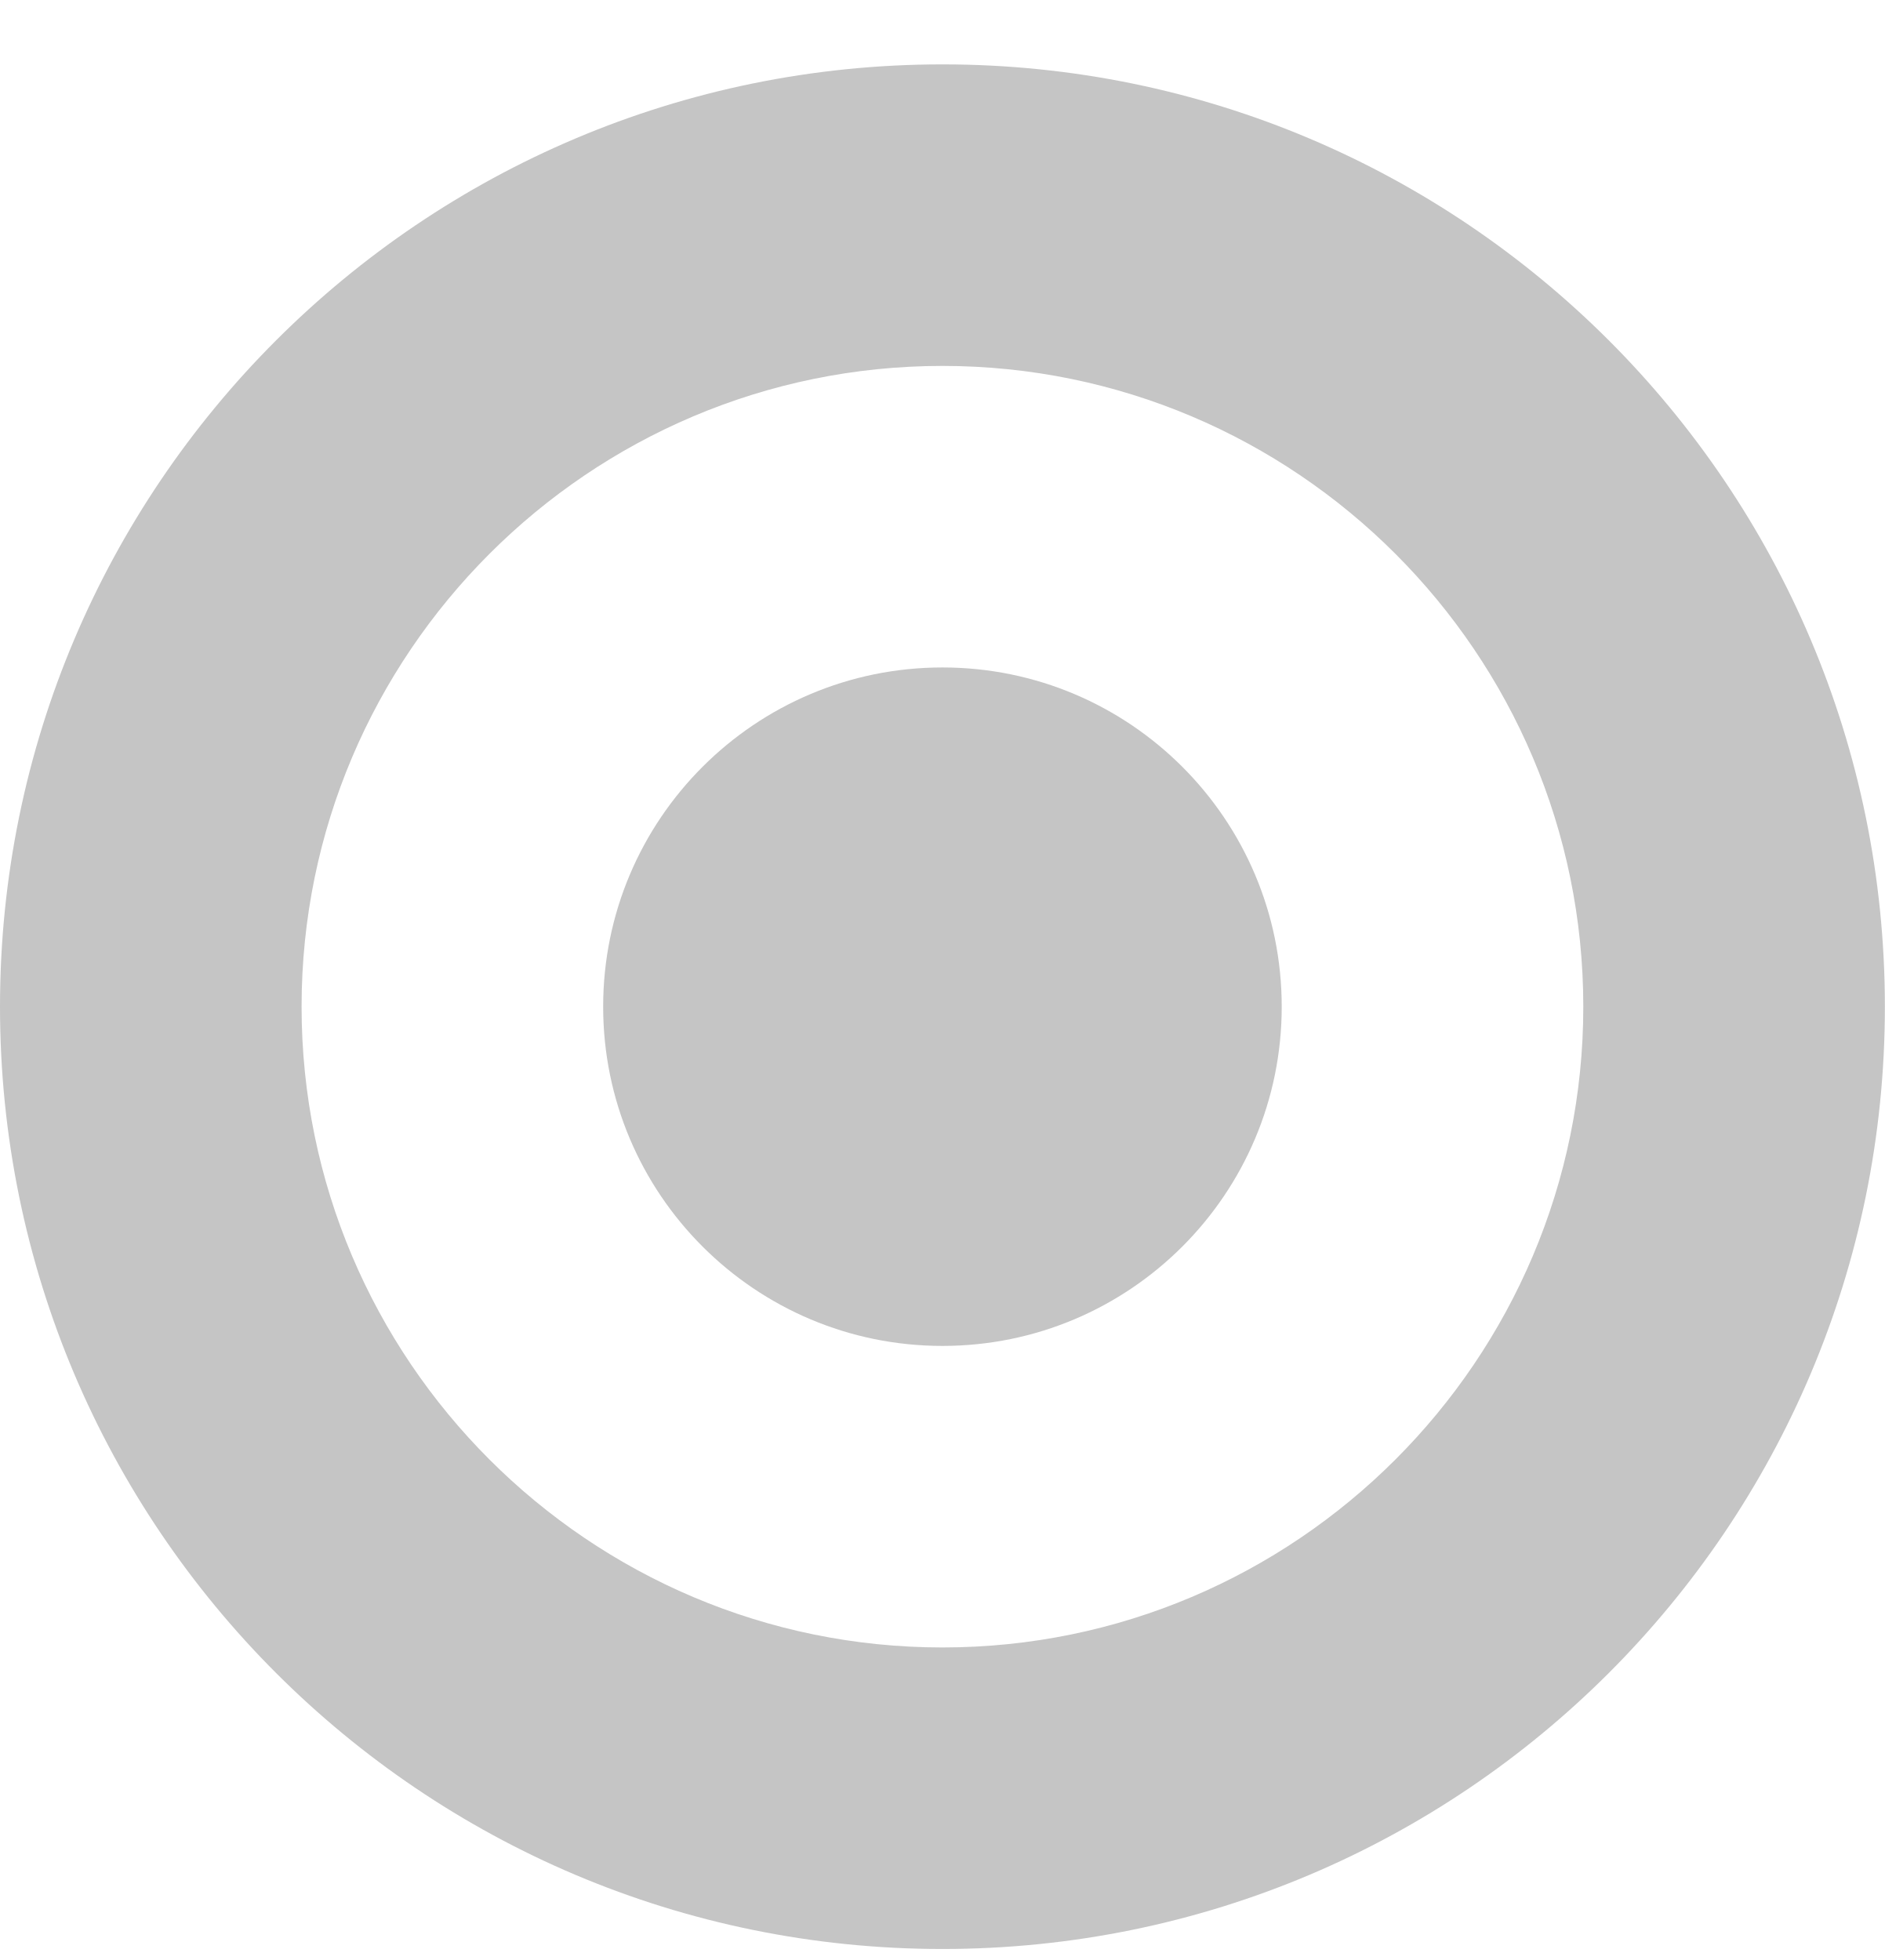
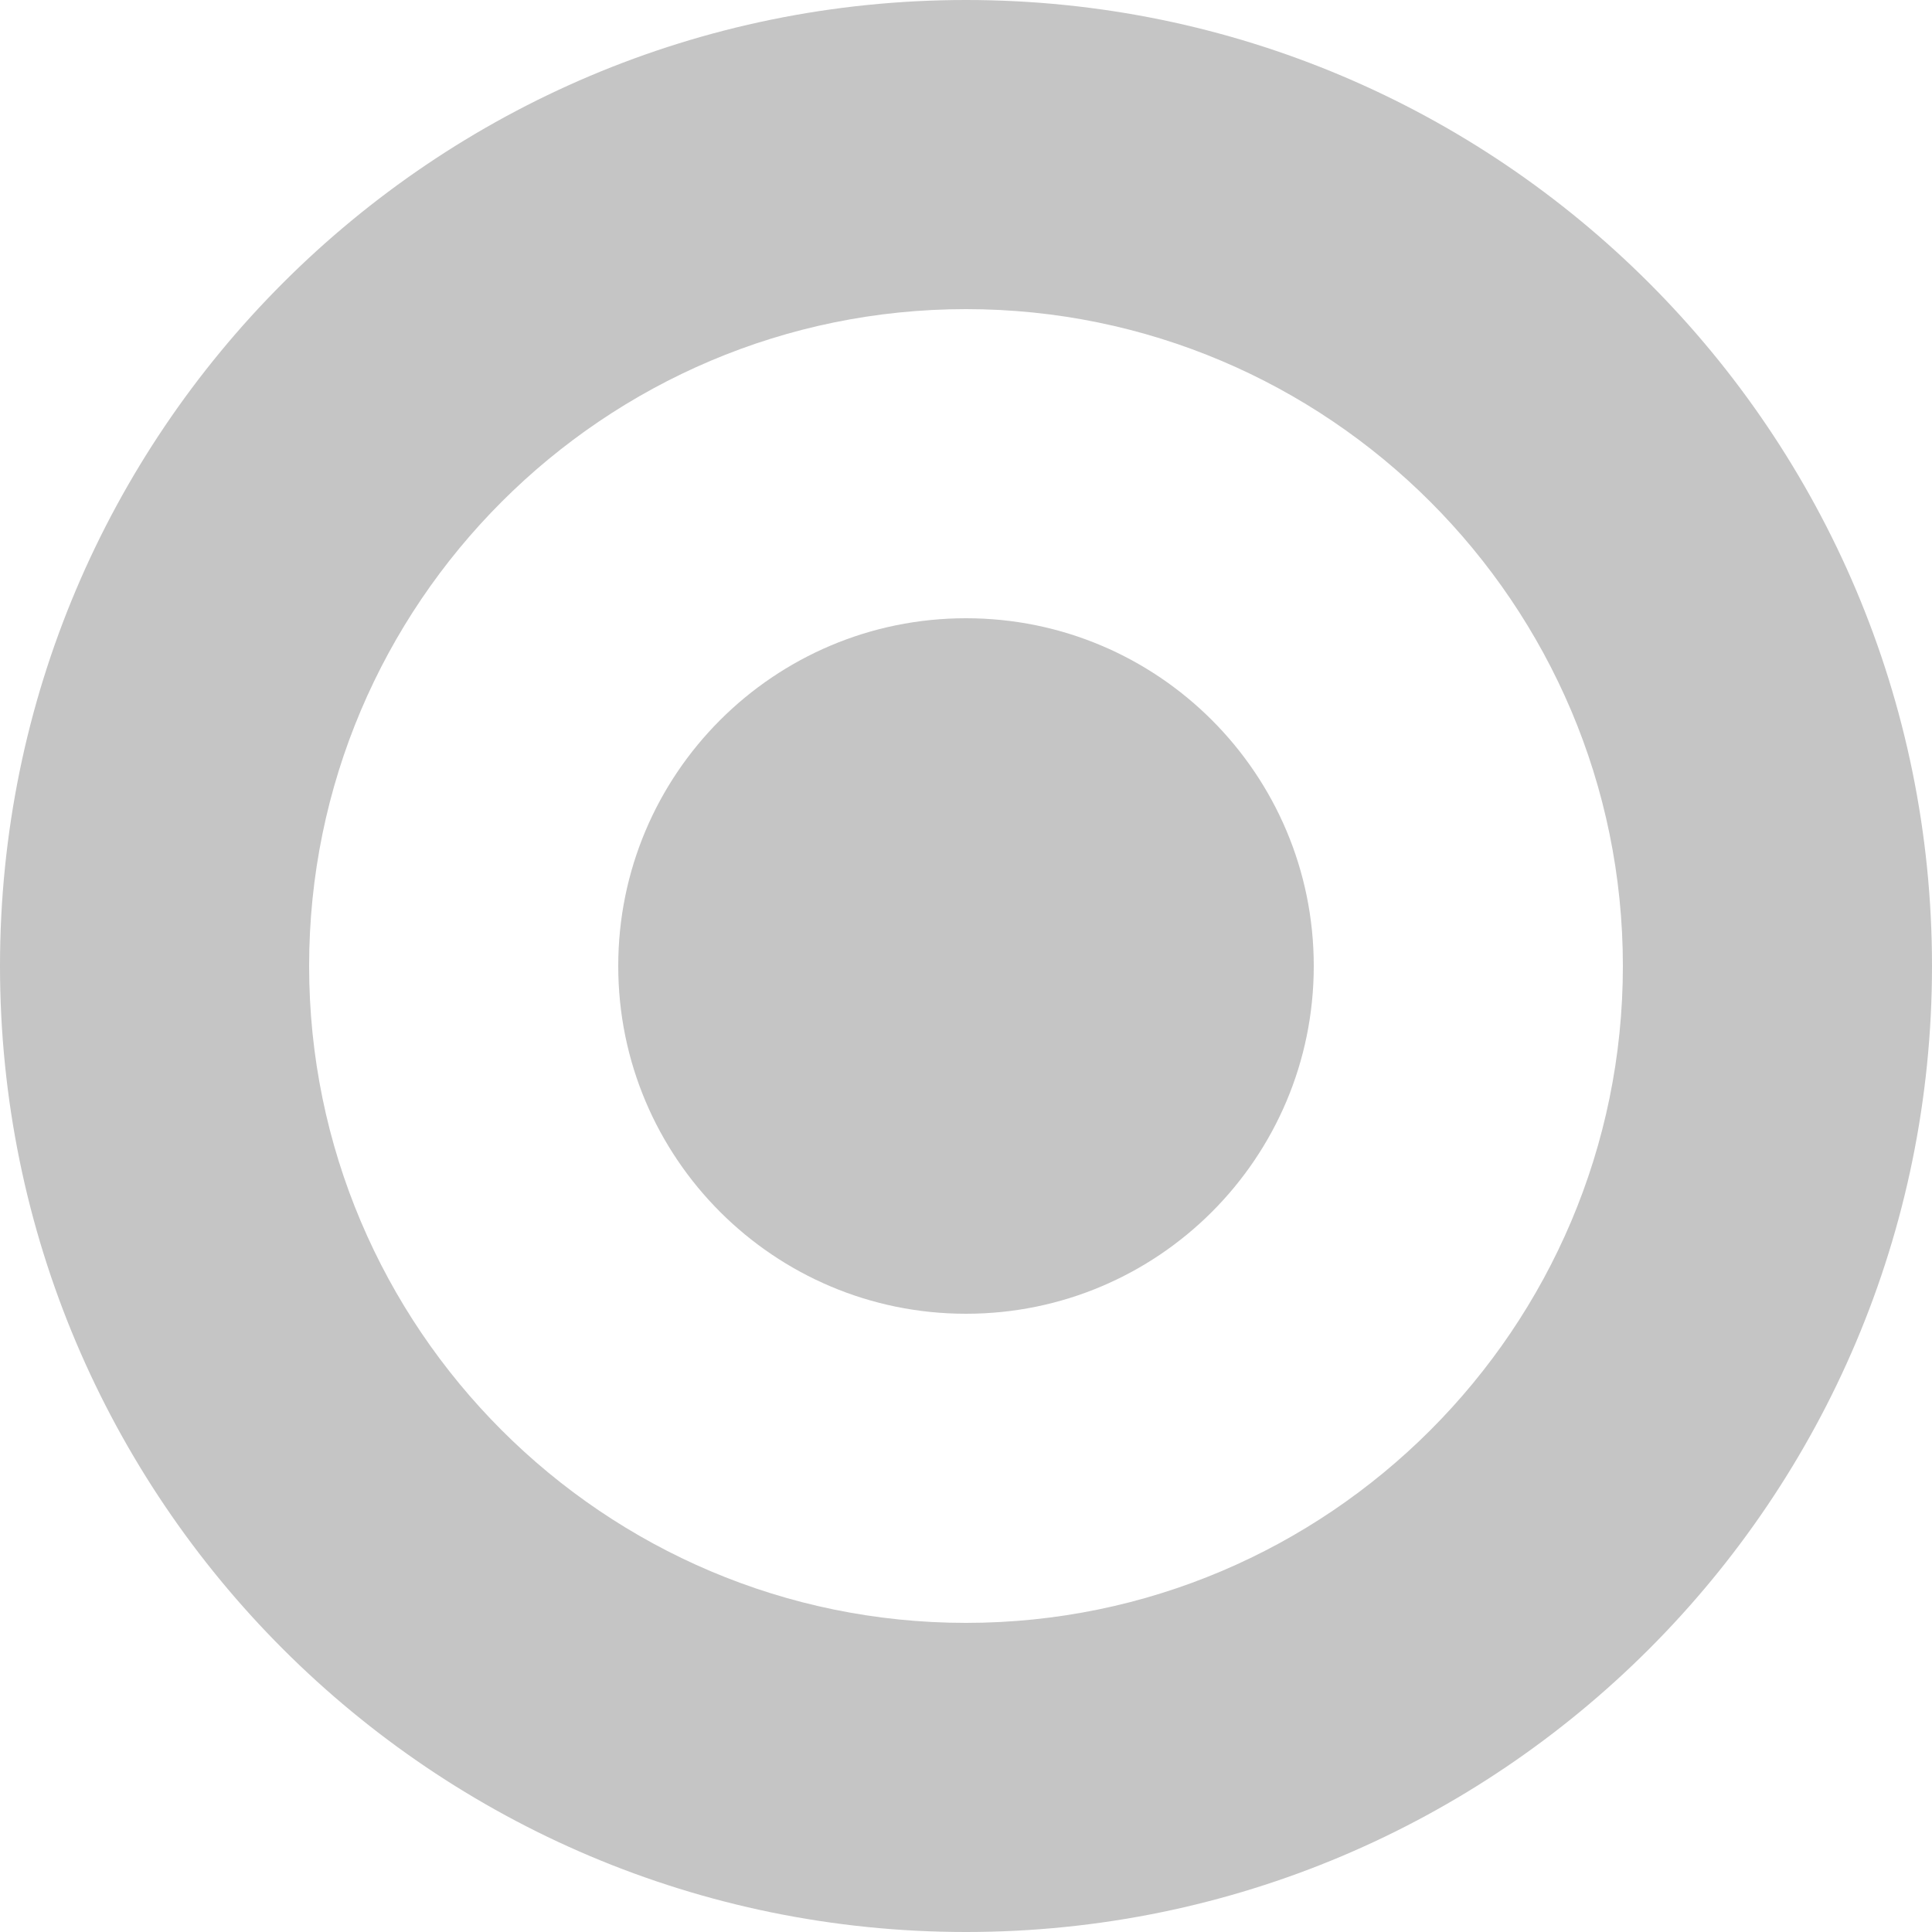
- <svg xmlns="http://www.w3.org/2000/svg" width="25" height="26" viewBox="0 0 25 26" fill="none">
-   <path fill-rule="evenodd" clip-rule="evenodd" d="M0 13.354C0 6.451 5.597 0.854 12.5 0.854C19.403 0.854 25 6.451 25 13.354C25 20.257 19.403 25.854 12.5 25.854C5.597 25.854 0 20.257 0 13.354ZM21 13.354C21 8.667 17.187 4.854 12.5 4.854C7.813 4.854 4 8.667 4 13.354C4 18.041 7.813 21.854 12.5 21.854C17.187 21.854 21 18.041 21 13.354Z" fill="#C5C5C5" />
-   <path d="M12.5 17.854C14.985 17.854 17 15.839 17 13.354C17 10.869 14.985 8.854 12.5 8.854C10.015 8.854 8 10.869 8 13.354C8 15.839 10.015 17.854 12.5 17.854Z" fill="#C5C5C5" />
+ <svg xmlns="http://www.w3.org/2000/svg" width="25" height="25" viewBox="0 0 25 25">
+   <path fill="#c5c5c5" d="M12.5 4c4.687 0 8.5 3.813 8.5 8.5 0 4.687-3.813 8.5-8.5 8.5C7.813 21 4 17.187 4 12.5 4 7.813 7.813 4 12.5 4m0-4C5.597 0 0 5.597 0 12.5S5.597 25 12.5 25 25 19.403 25 12.5 19.403 0 12.5 0z" />
+   <circle fill="#c5c5c5" cx="12.5" cy="12.5" r="4.5" />
</svg>
